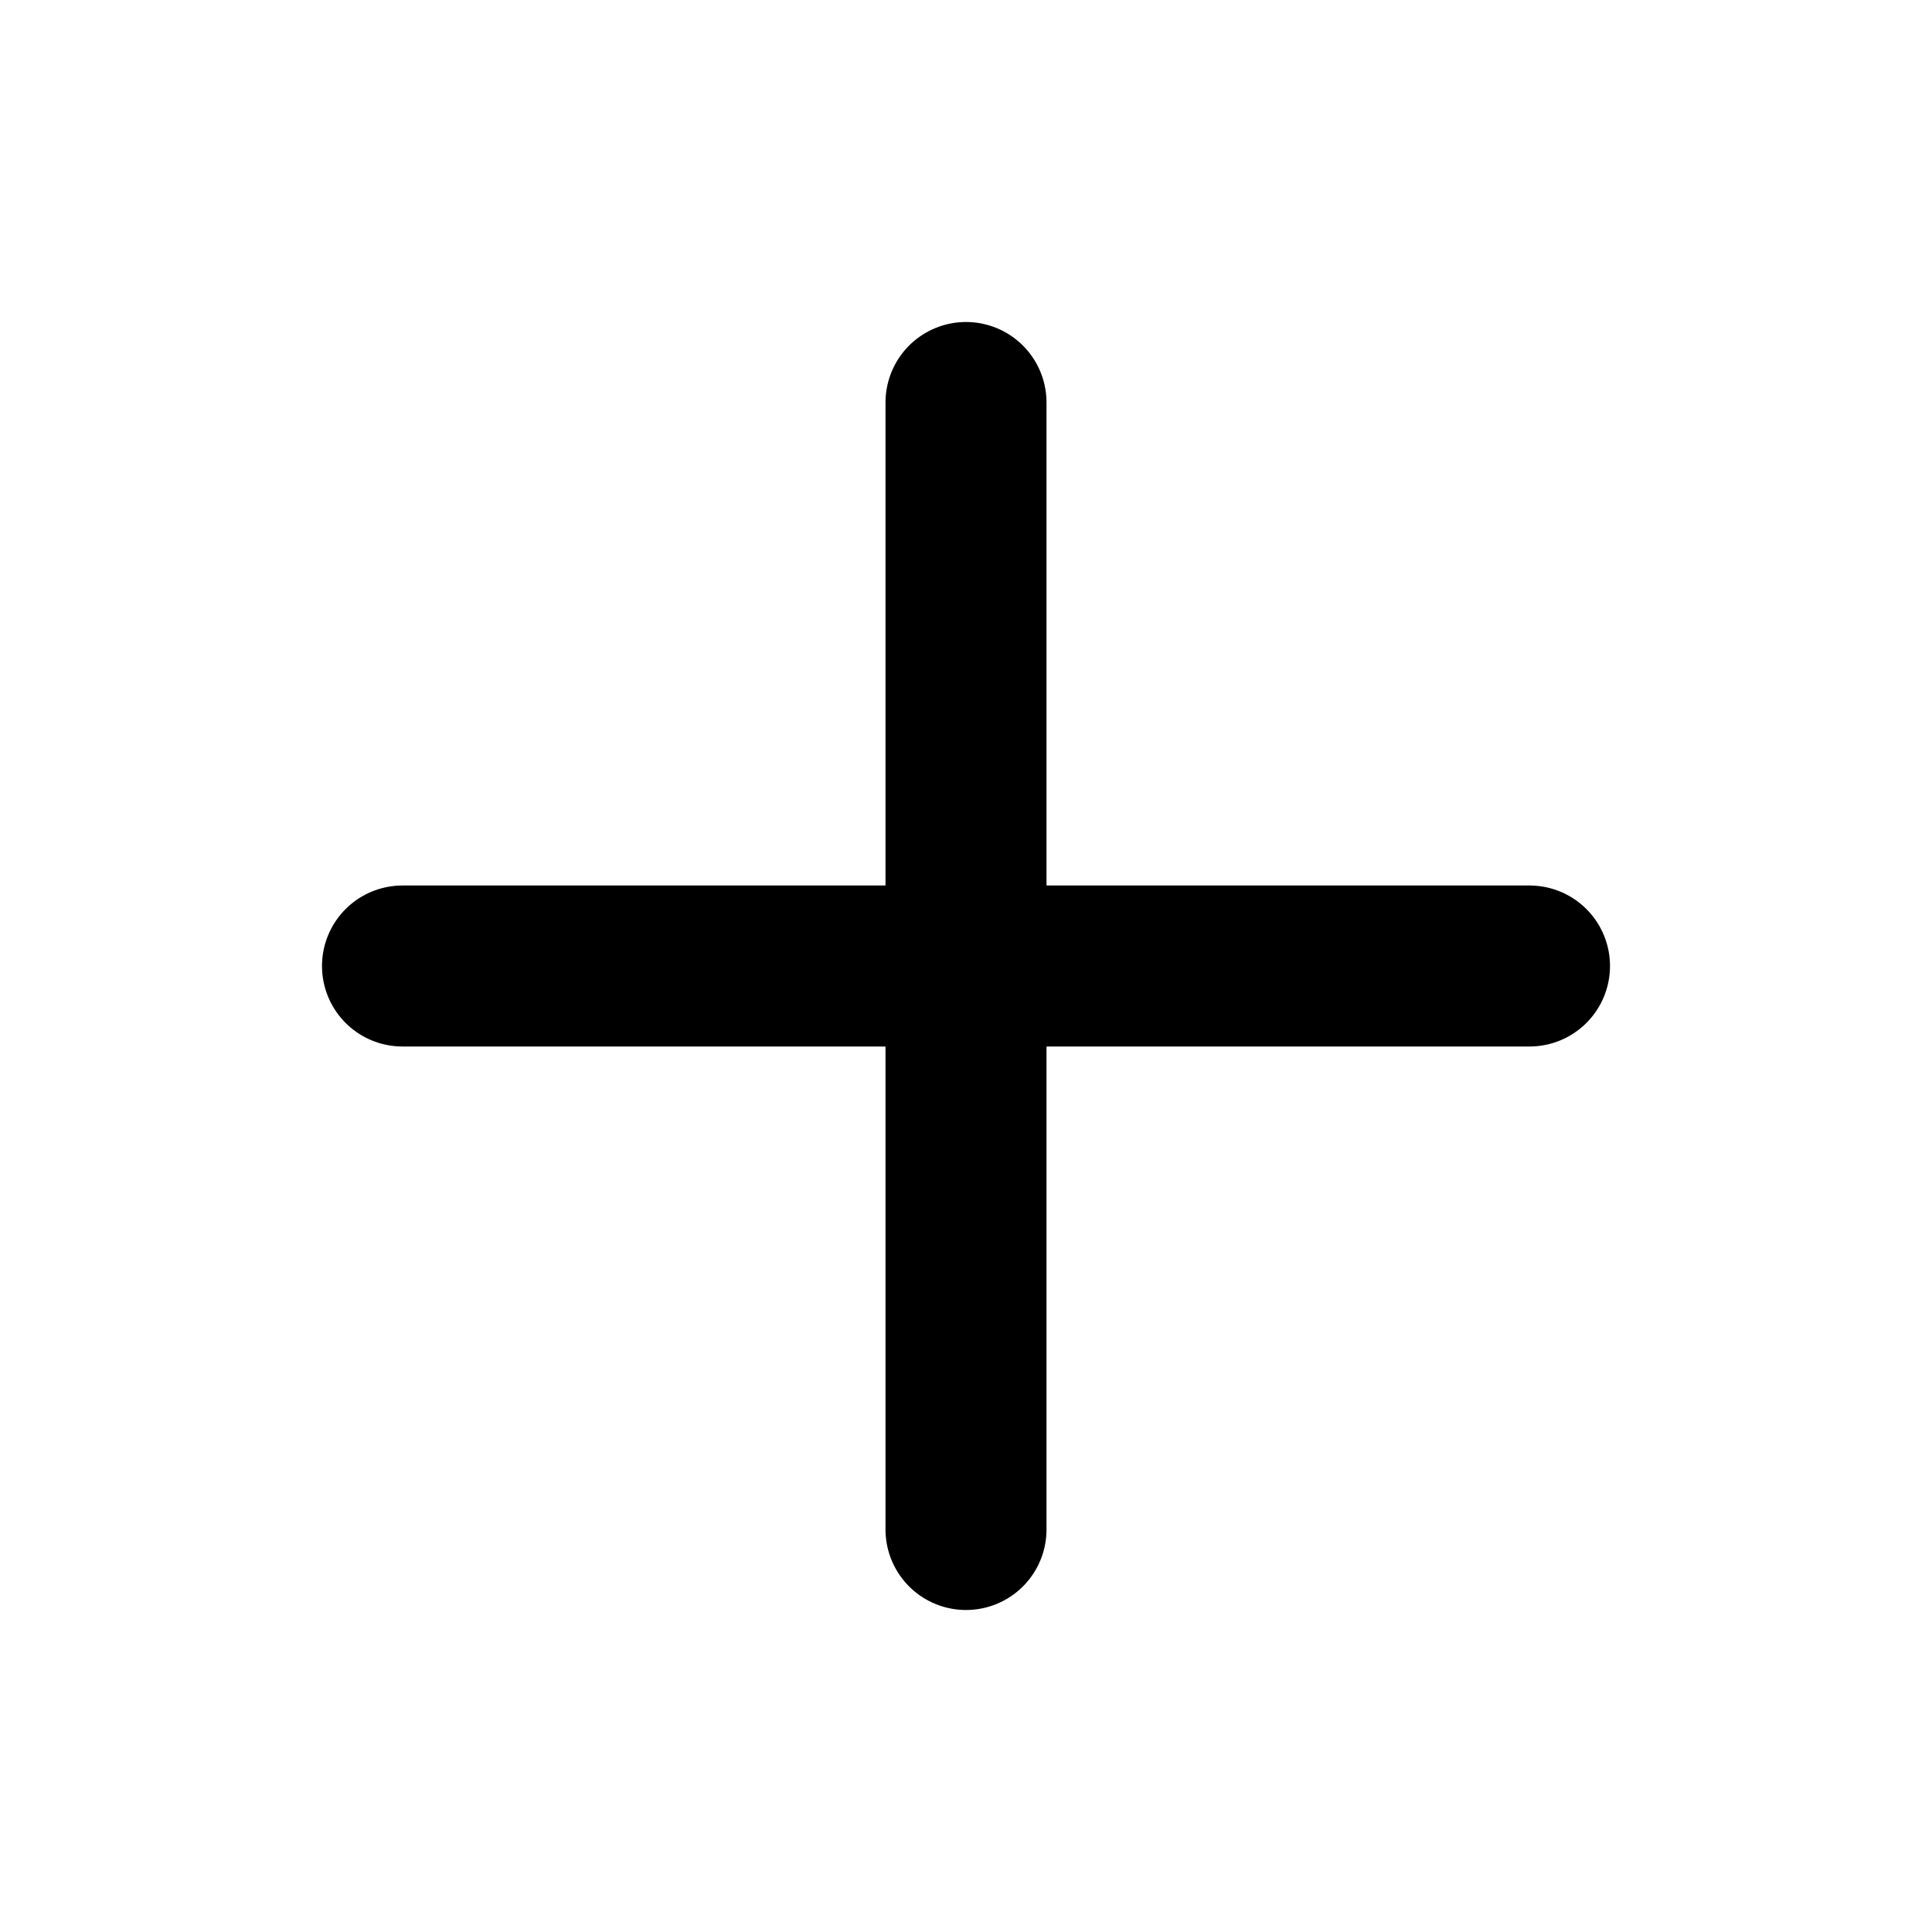
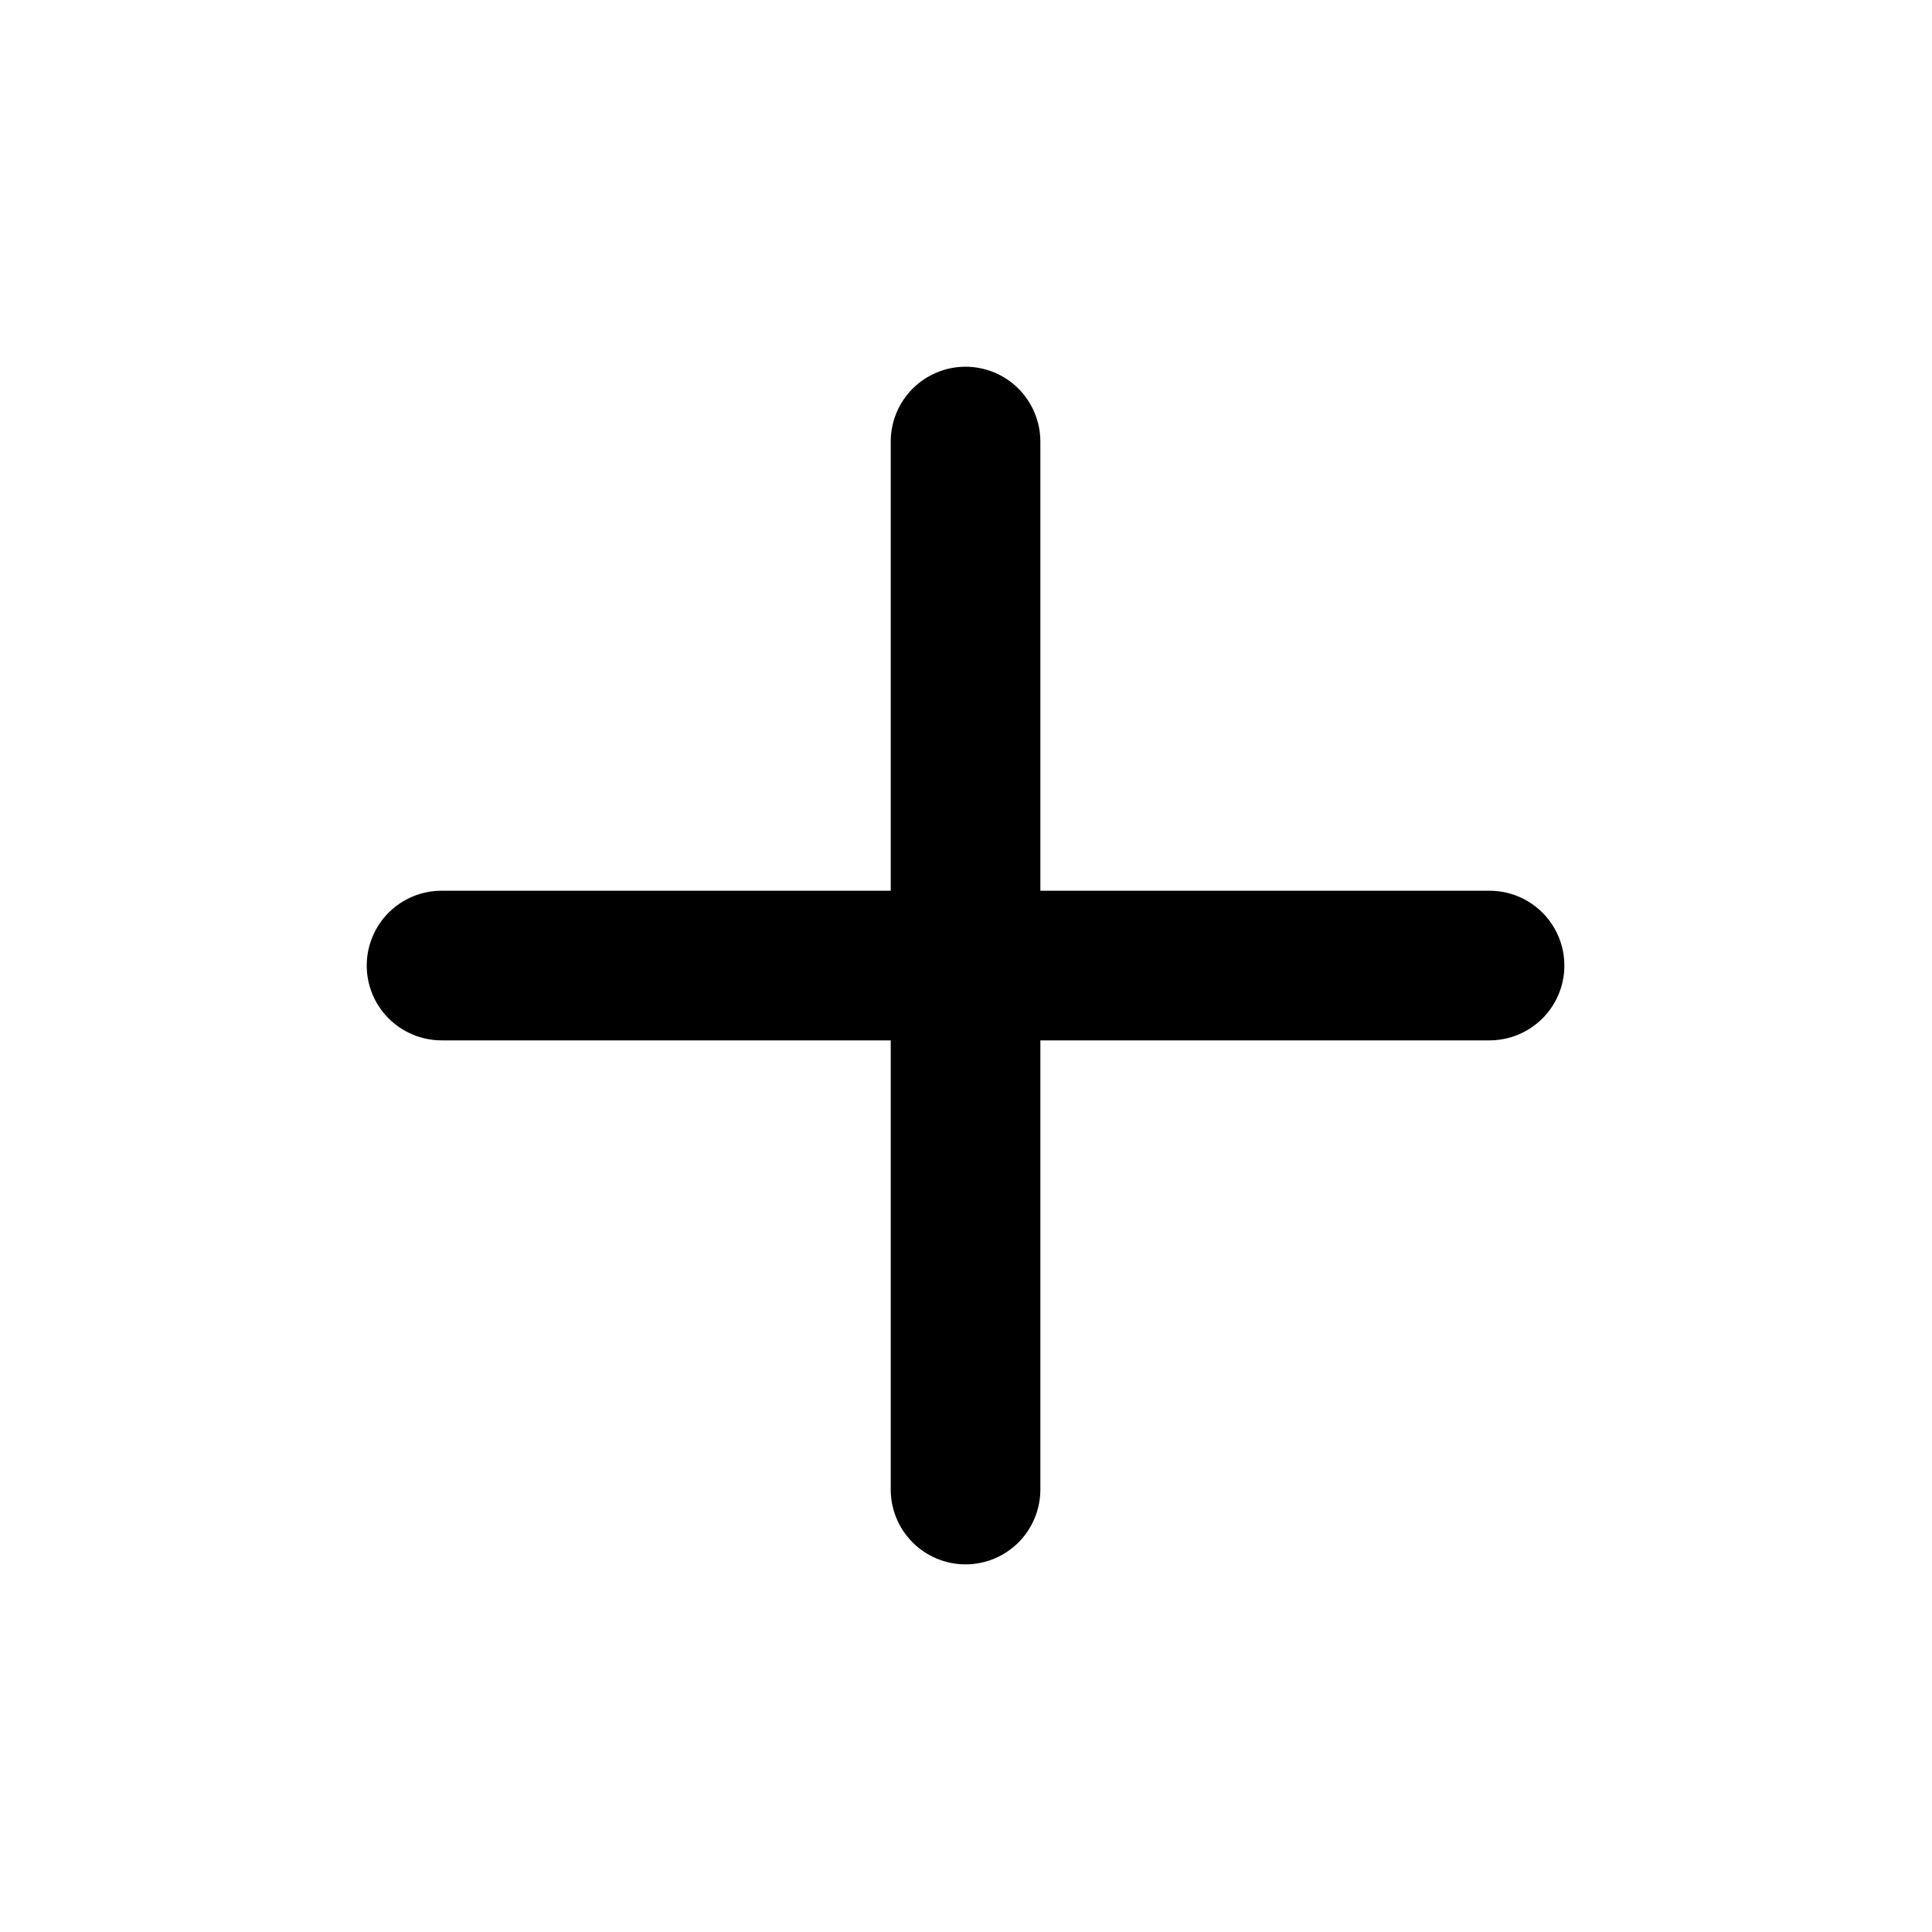
- <svg xmlns="http://www.w3.org/2000/svg" viewBox="0 0 24 24" fill="none" stroke="currentColor" stroke-width="2" stroke-linecap="round" stroke-linejoin="round">
-   <line x1="12" y1="5" x2="12" y2="19" />
-   <line x1="5" y1="12" x2="19" y2="12" />
+ <svg xmlns="http://www.w3.org/2000/svg" viewBox="-0.75 -0.75 21.51 21.51" fill="none">
+   <g>
+     <path d="M15.833 9.167H10.833V4.167C10.833 3.946 10.745 3.734 10.589 3.577C10.433 3.421 10.221 3.333 10 3.333C9.779 3.333 9.567 3.421 9.411 3.577C9.254 3.734 9.167 3.946 9.167 4.167V9.167H4.167C3.946 9.167 3.734 9.254 3.577 9.411C3.421 9.567 3.333 9.779 3.333 10C3.333 10.221 3.421 10.433 3.577 10.589C3.734 10.745 3.946 10.833 4.167 10.833H9.167V15.833C9.167 16.054 9.254 16.266 9.411 16.423C9.567 16.579 9.779 16.667 10 16.667C10.221 16.667 10.433 16.579 10.589 16.423C10.745 16.266 10.833 16.054 10.833 15.833V10.833H15.833C16.054 10.833 16.266 10.745 16.423 10.589C16.579 10.433 16.667 10.221 16.667 10C16.667 9.779 16.579 9.567 16.423 9.411C16.266 9.254 16.054 9.167 15.833 9.167Z" fill="currentColor" />
+   </g>
</svg>
